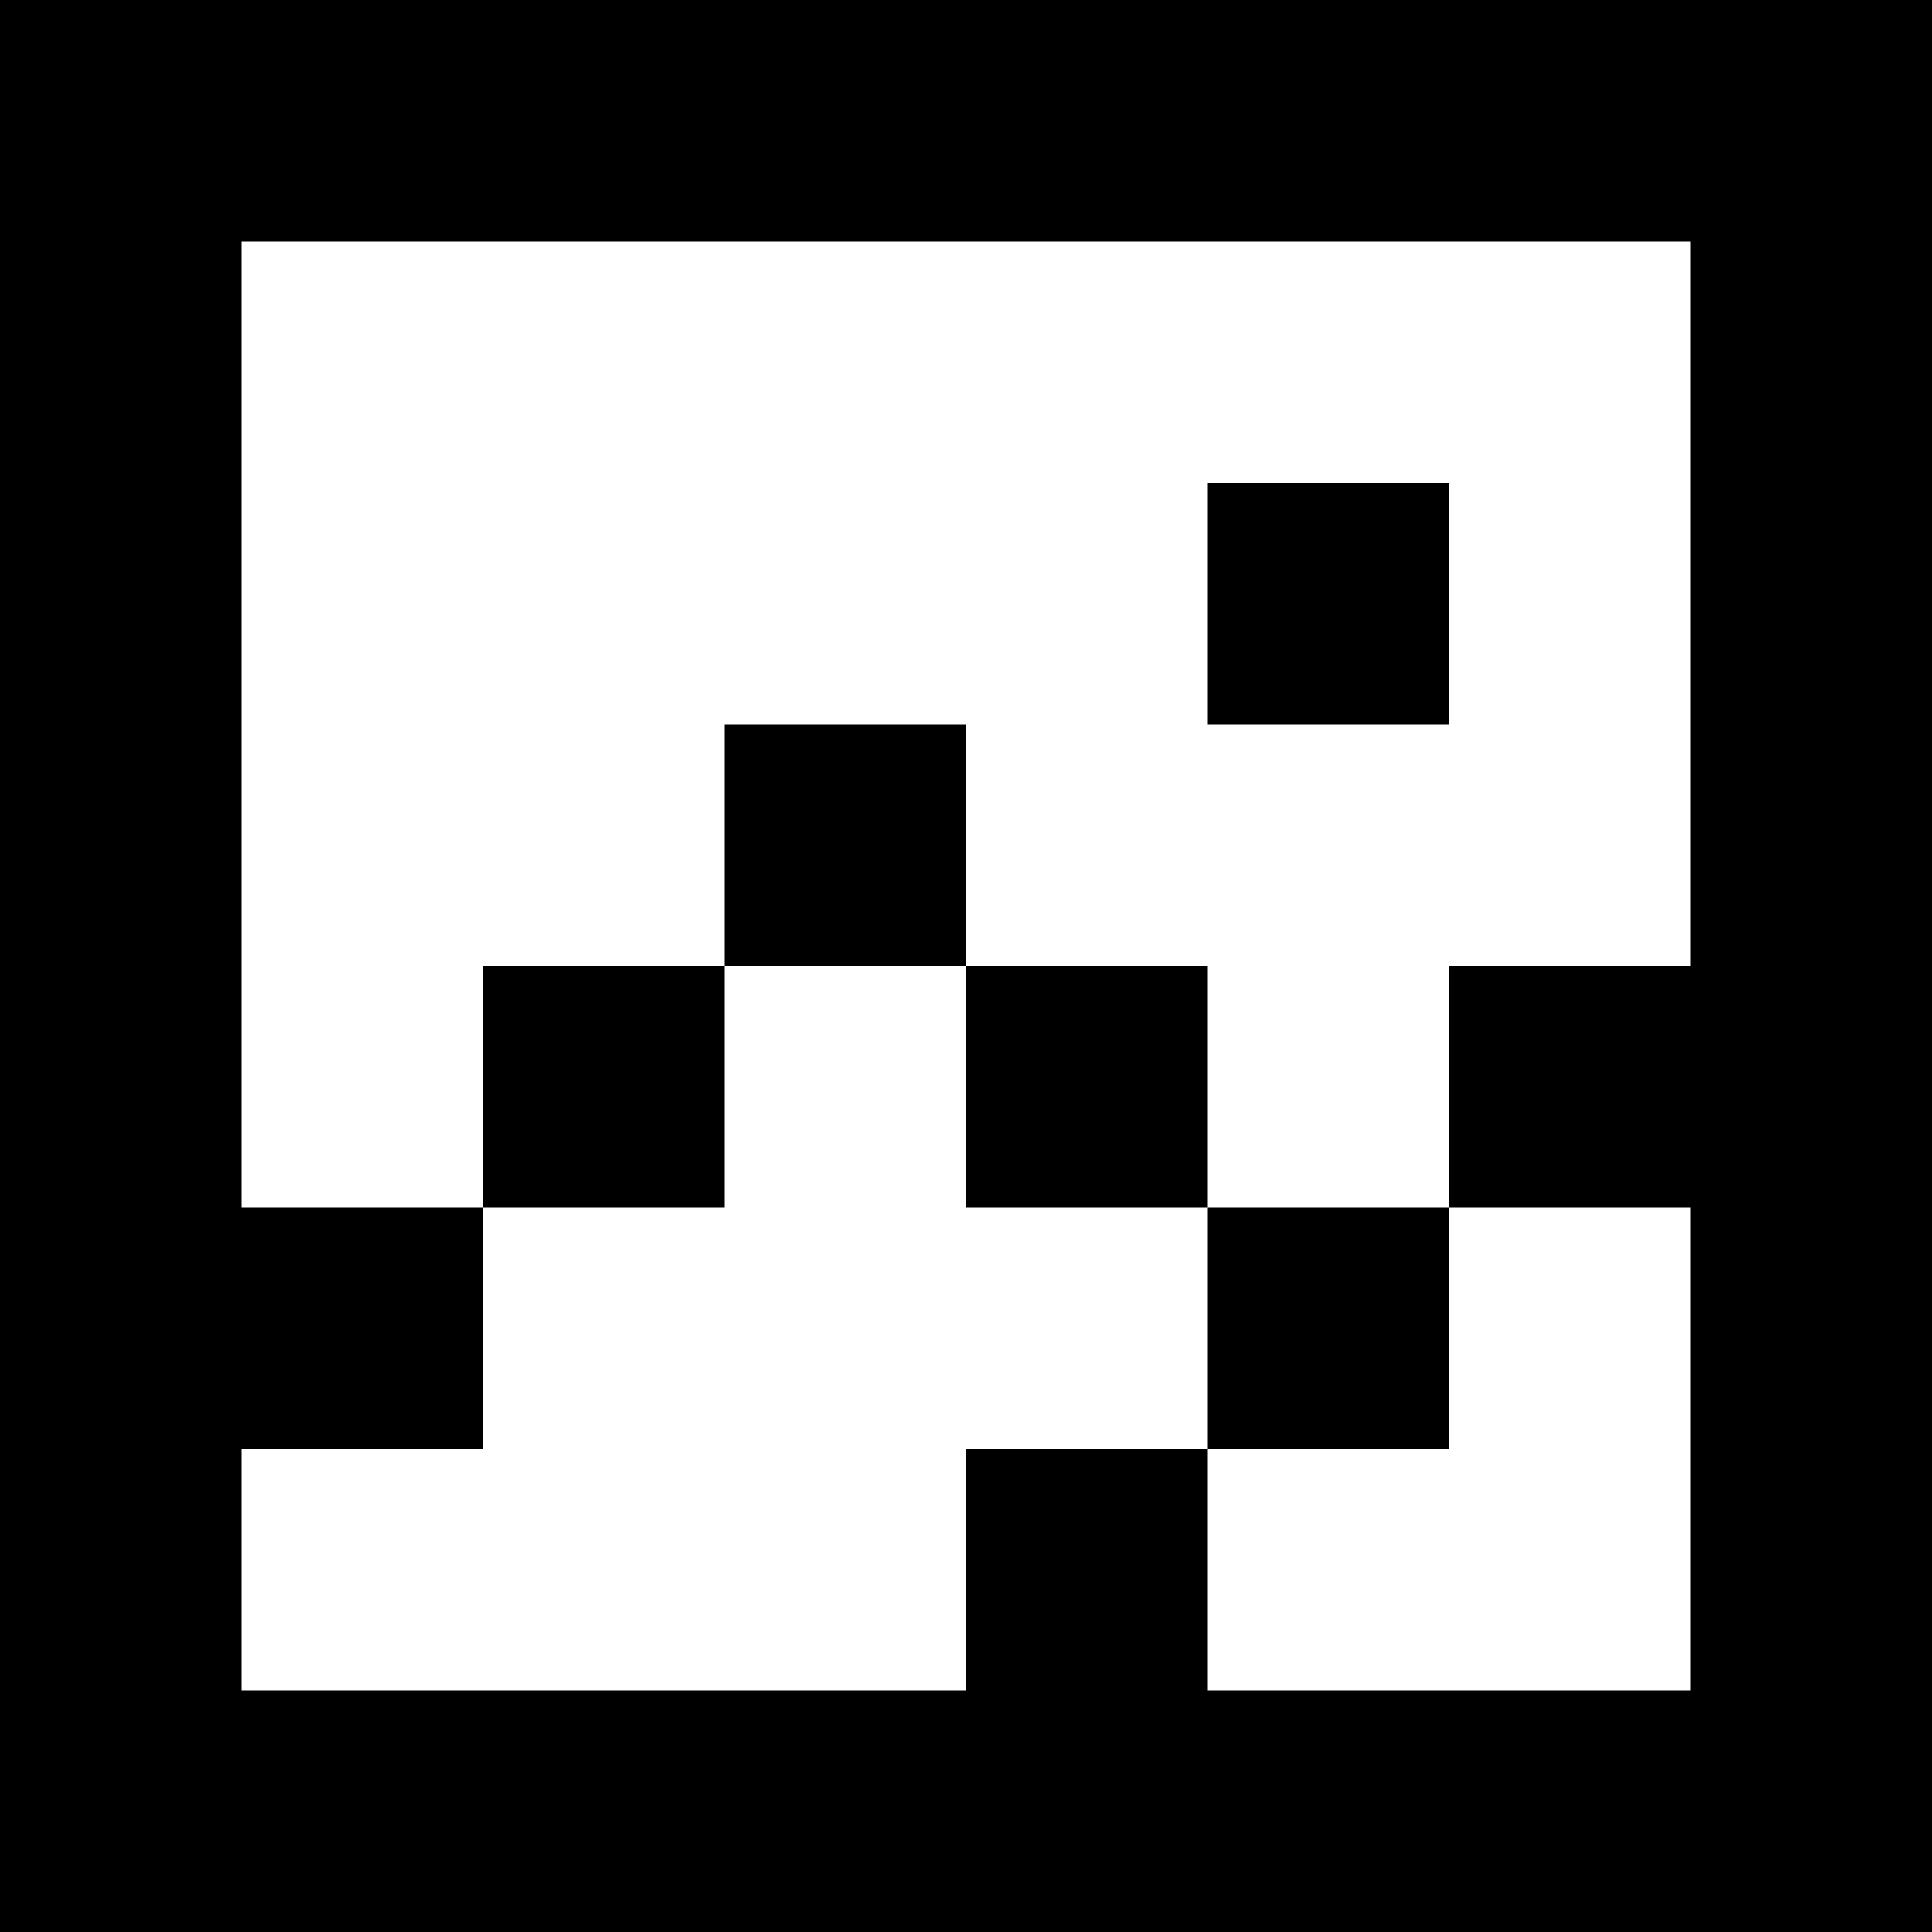
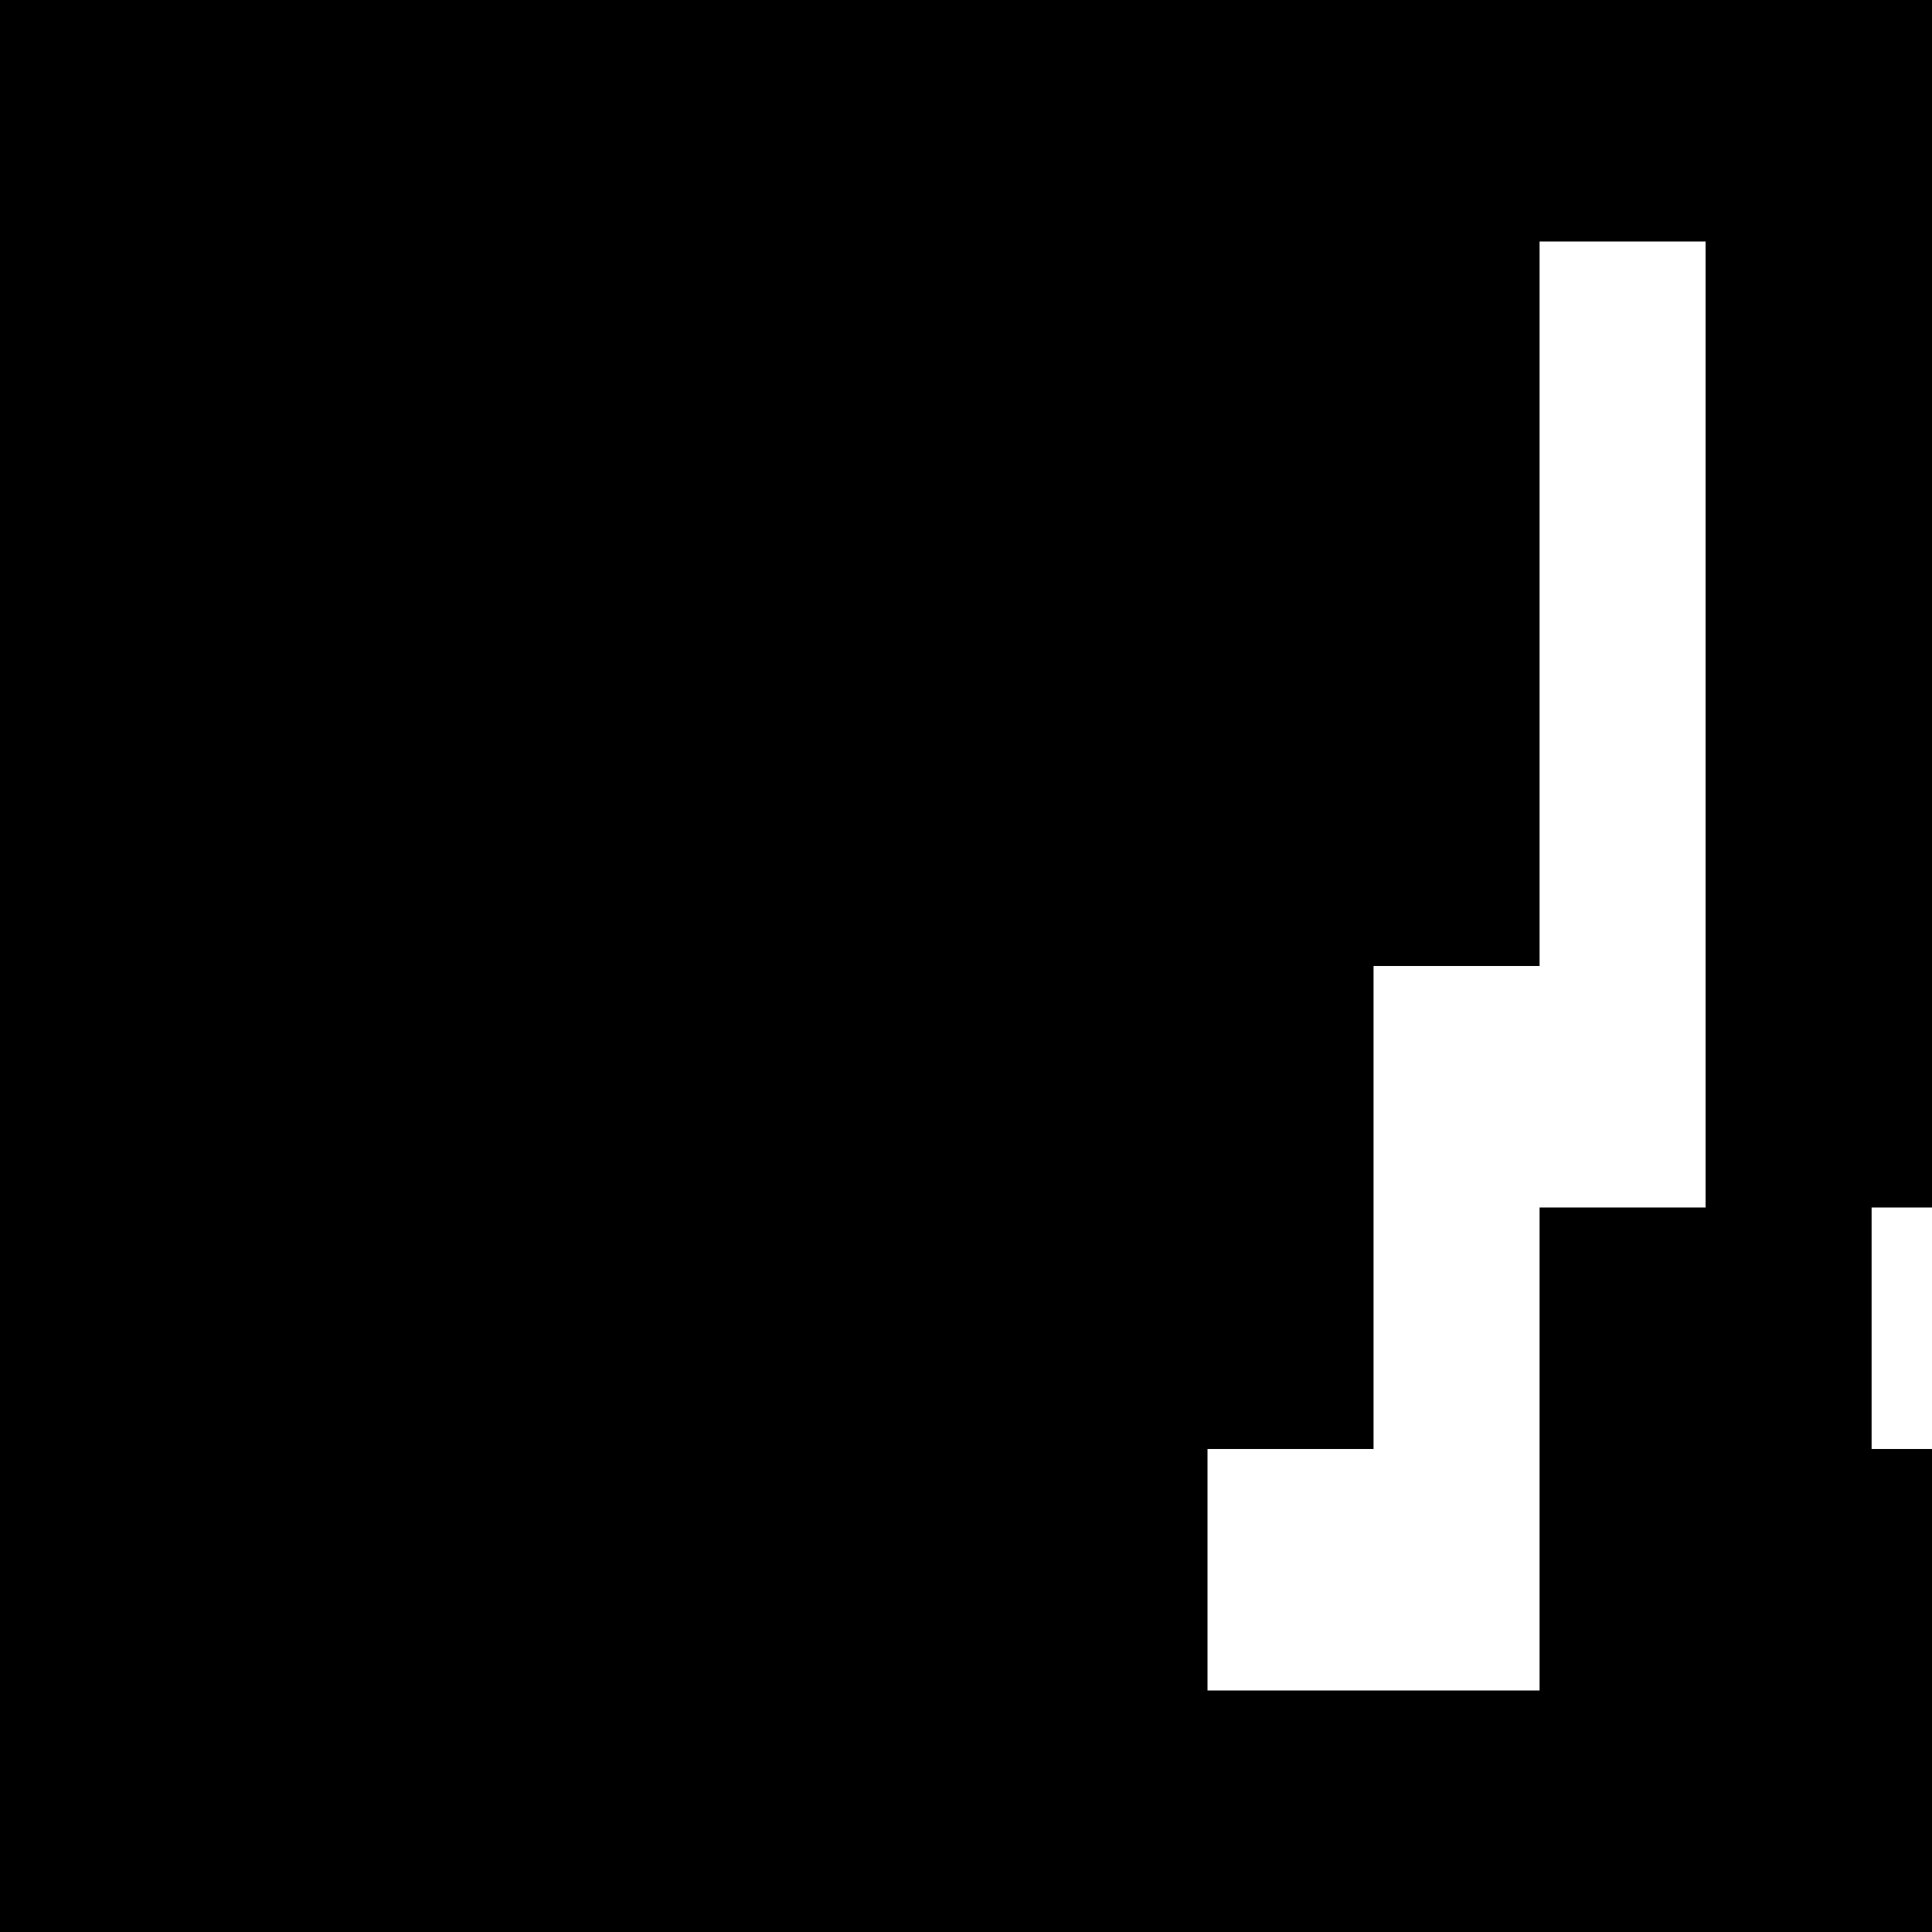
<svg xmlns="http://www.w3.org/2000/svg" width="256" height="256" fill="none">
-   <path fill="#000" d="M128 128h32v32h-32v-32ZM96 128V96h32v32H96ZM96 128v32H64v-32h32ZM192 64h-32v32h32V64Z" />
-   <path fill="#000" fill-rule="evenodd" d="M0 0v256h256V0H0Zm224 224h-64v-32h32v-32h32v64Zm-64-64h32v-32h32V32H32v128h32v32H32v32h96v-32h32v-32Z" clip-rule="evenodd" />
+   <path fill="#000" d="M128 128h22v32h-32v-32ZM96 128V96h22v32H96ZM96 128v32H64v-32h22ZM192 64h-32v32h22V64Z" />
+   <path fill="#000" fill-rule="evenodd" d="M0 0v256h256V0H0Zm224 224h-64v-32h22v-32h22v64Zm-64-64h22v-32h22V32h22v128h22v32h22v32h96v-32h22v-32Z" clip-rule="evenodd" />
</svg>
